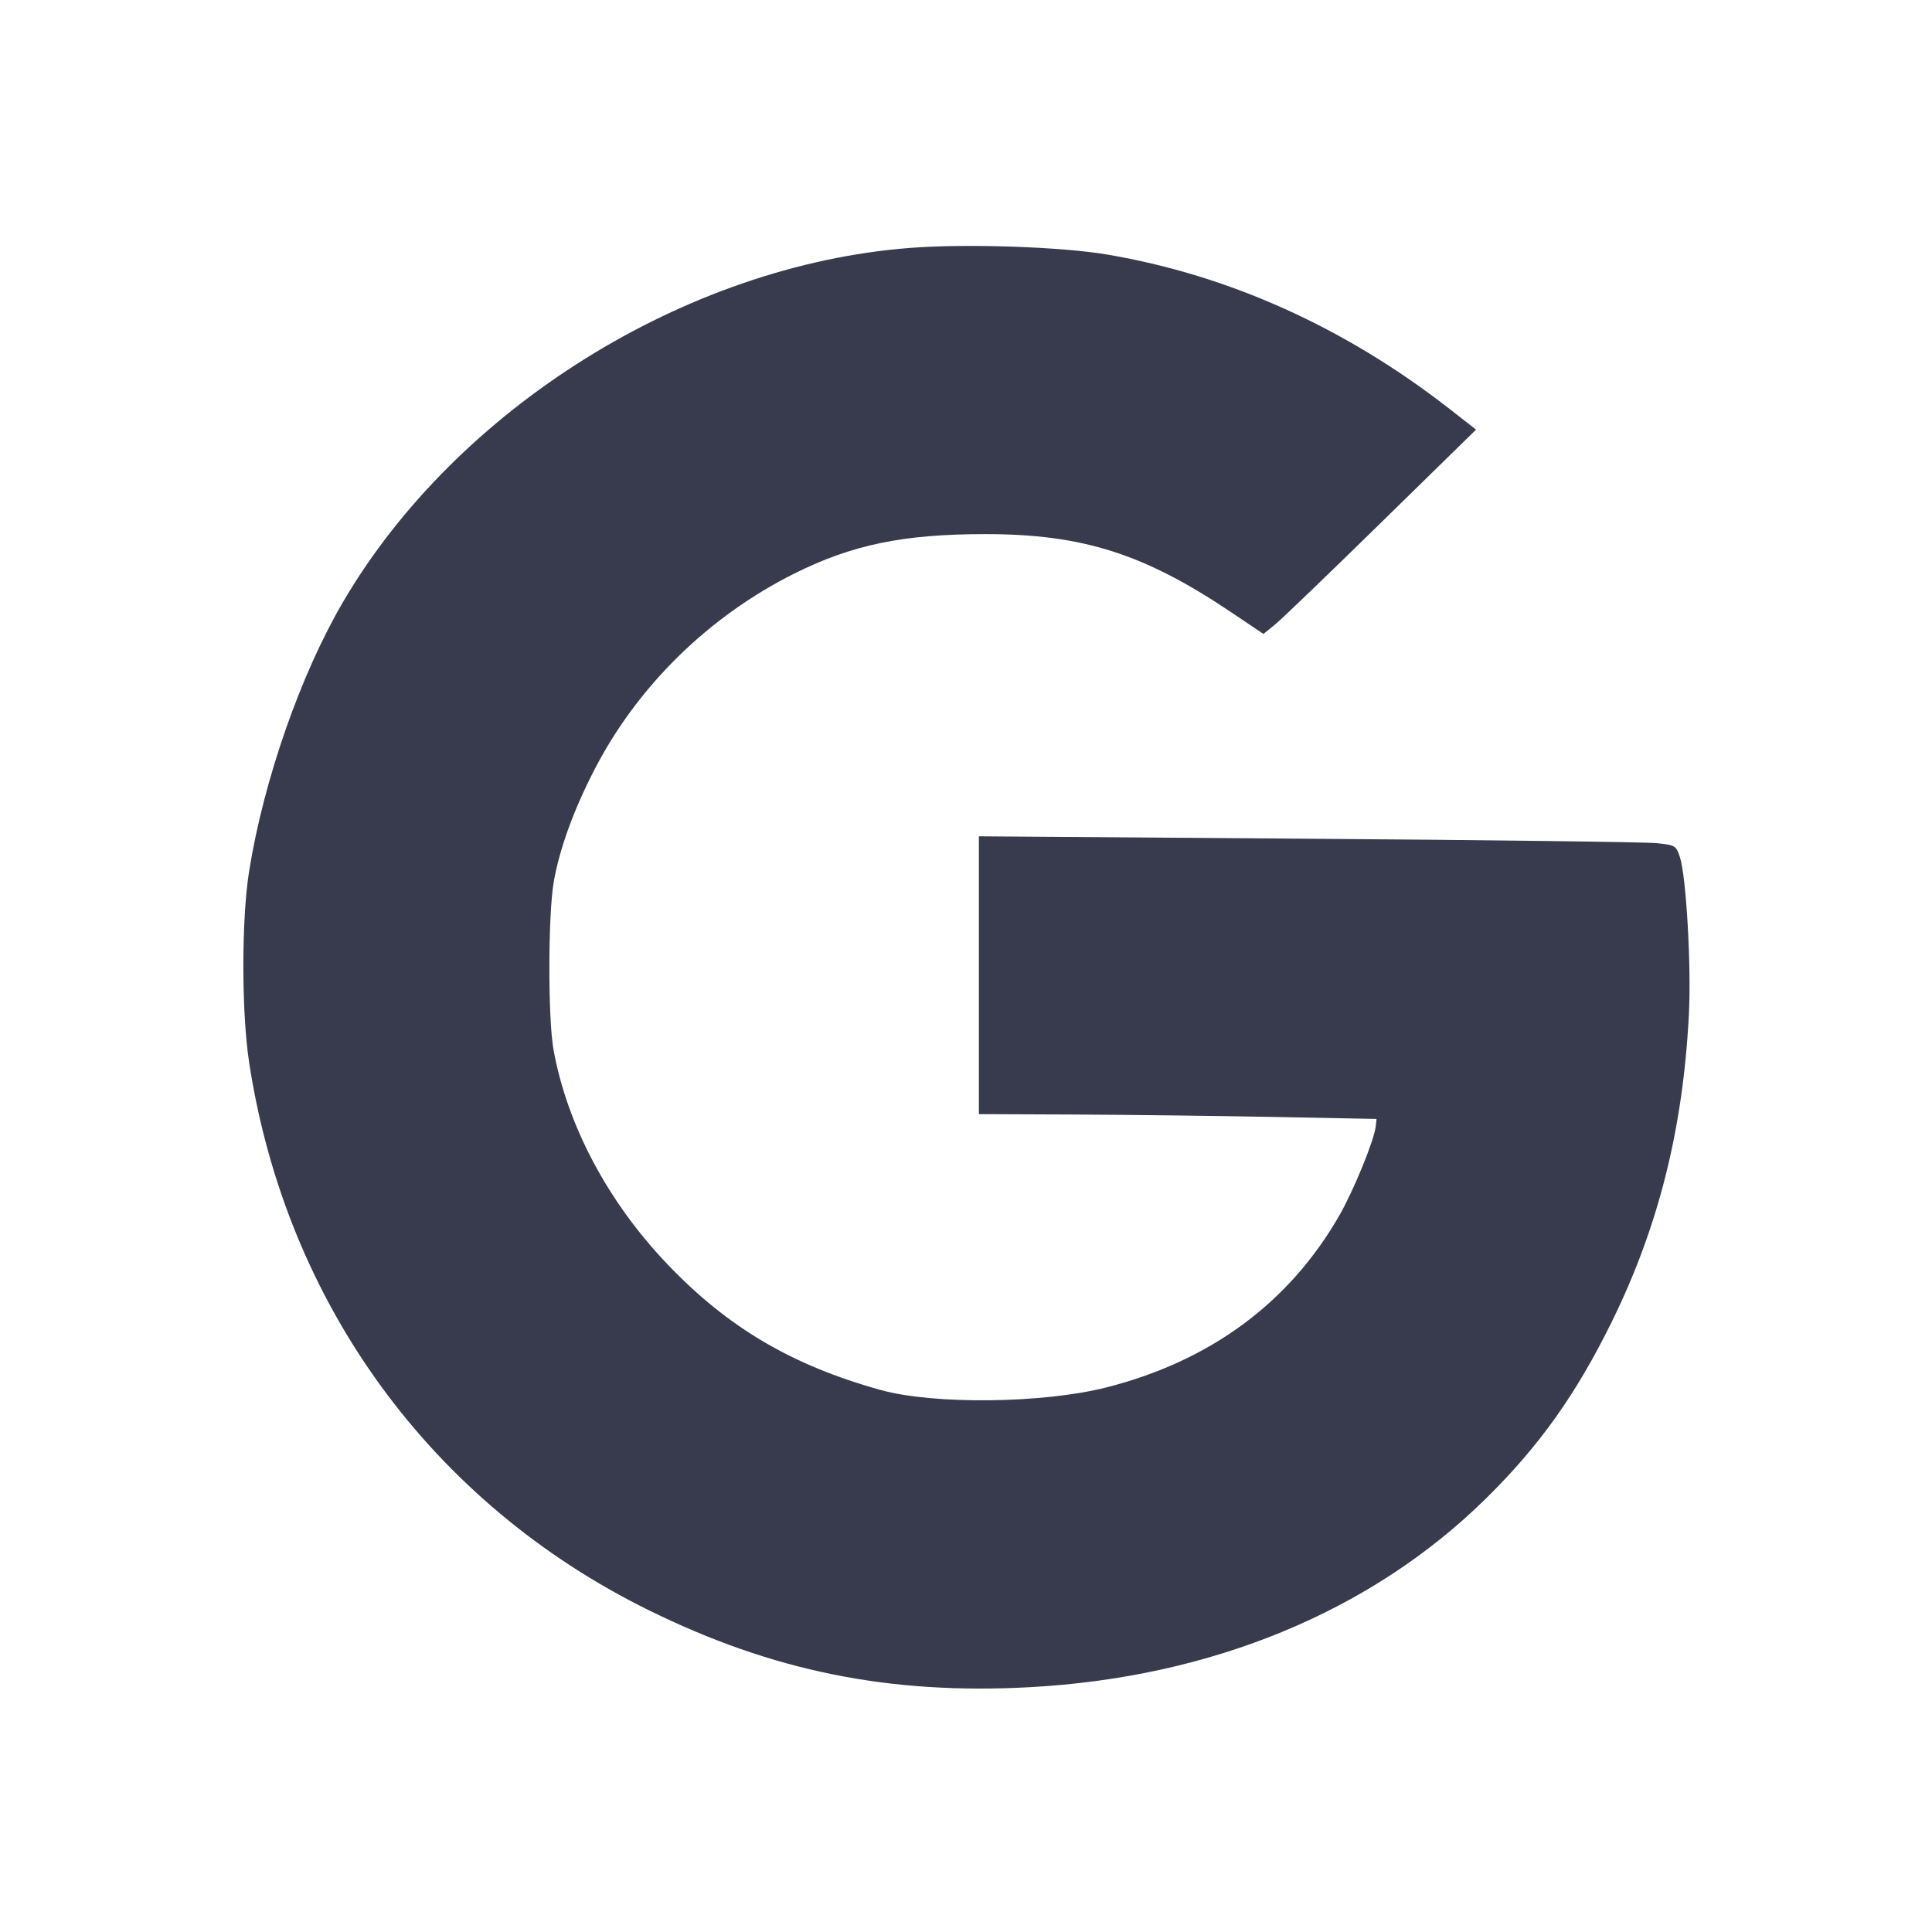
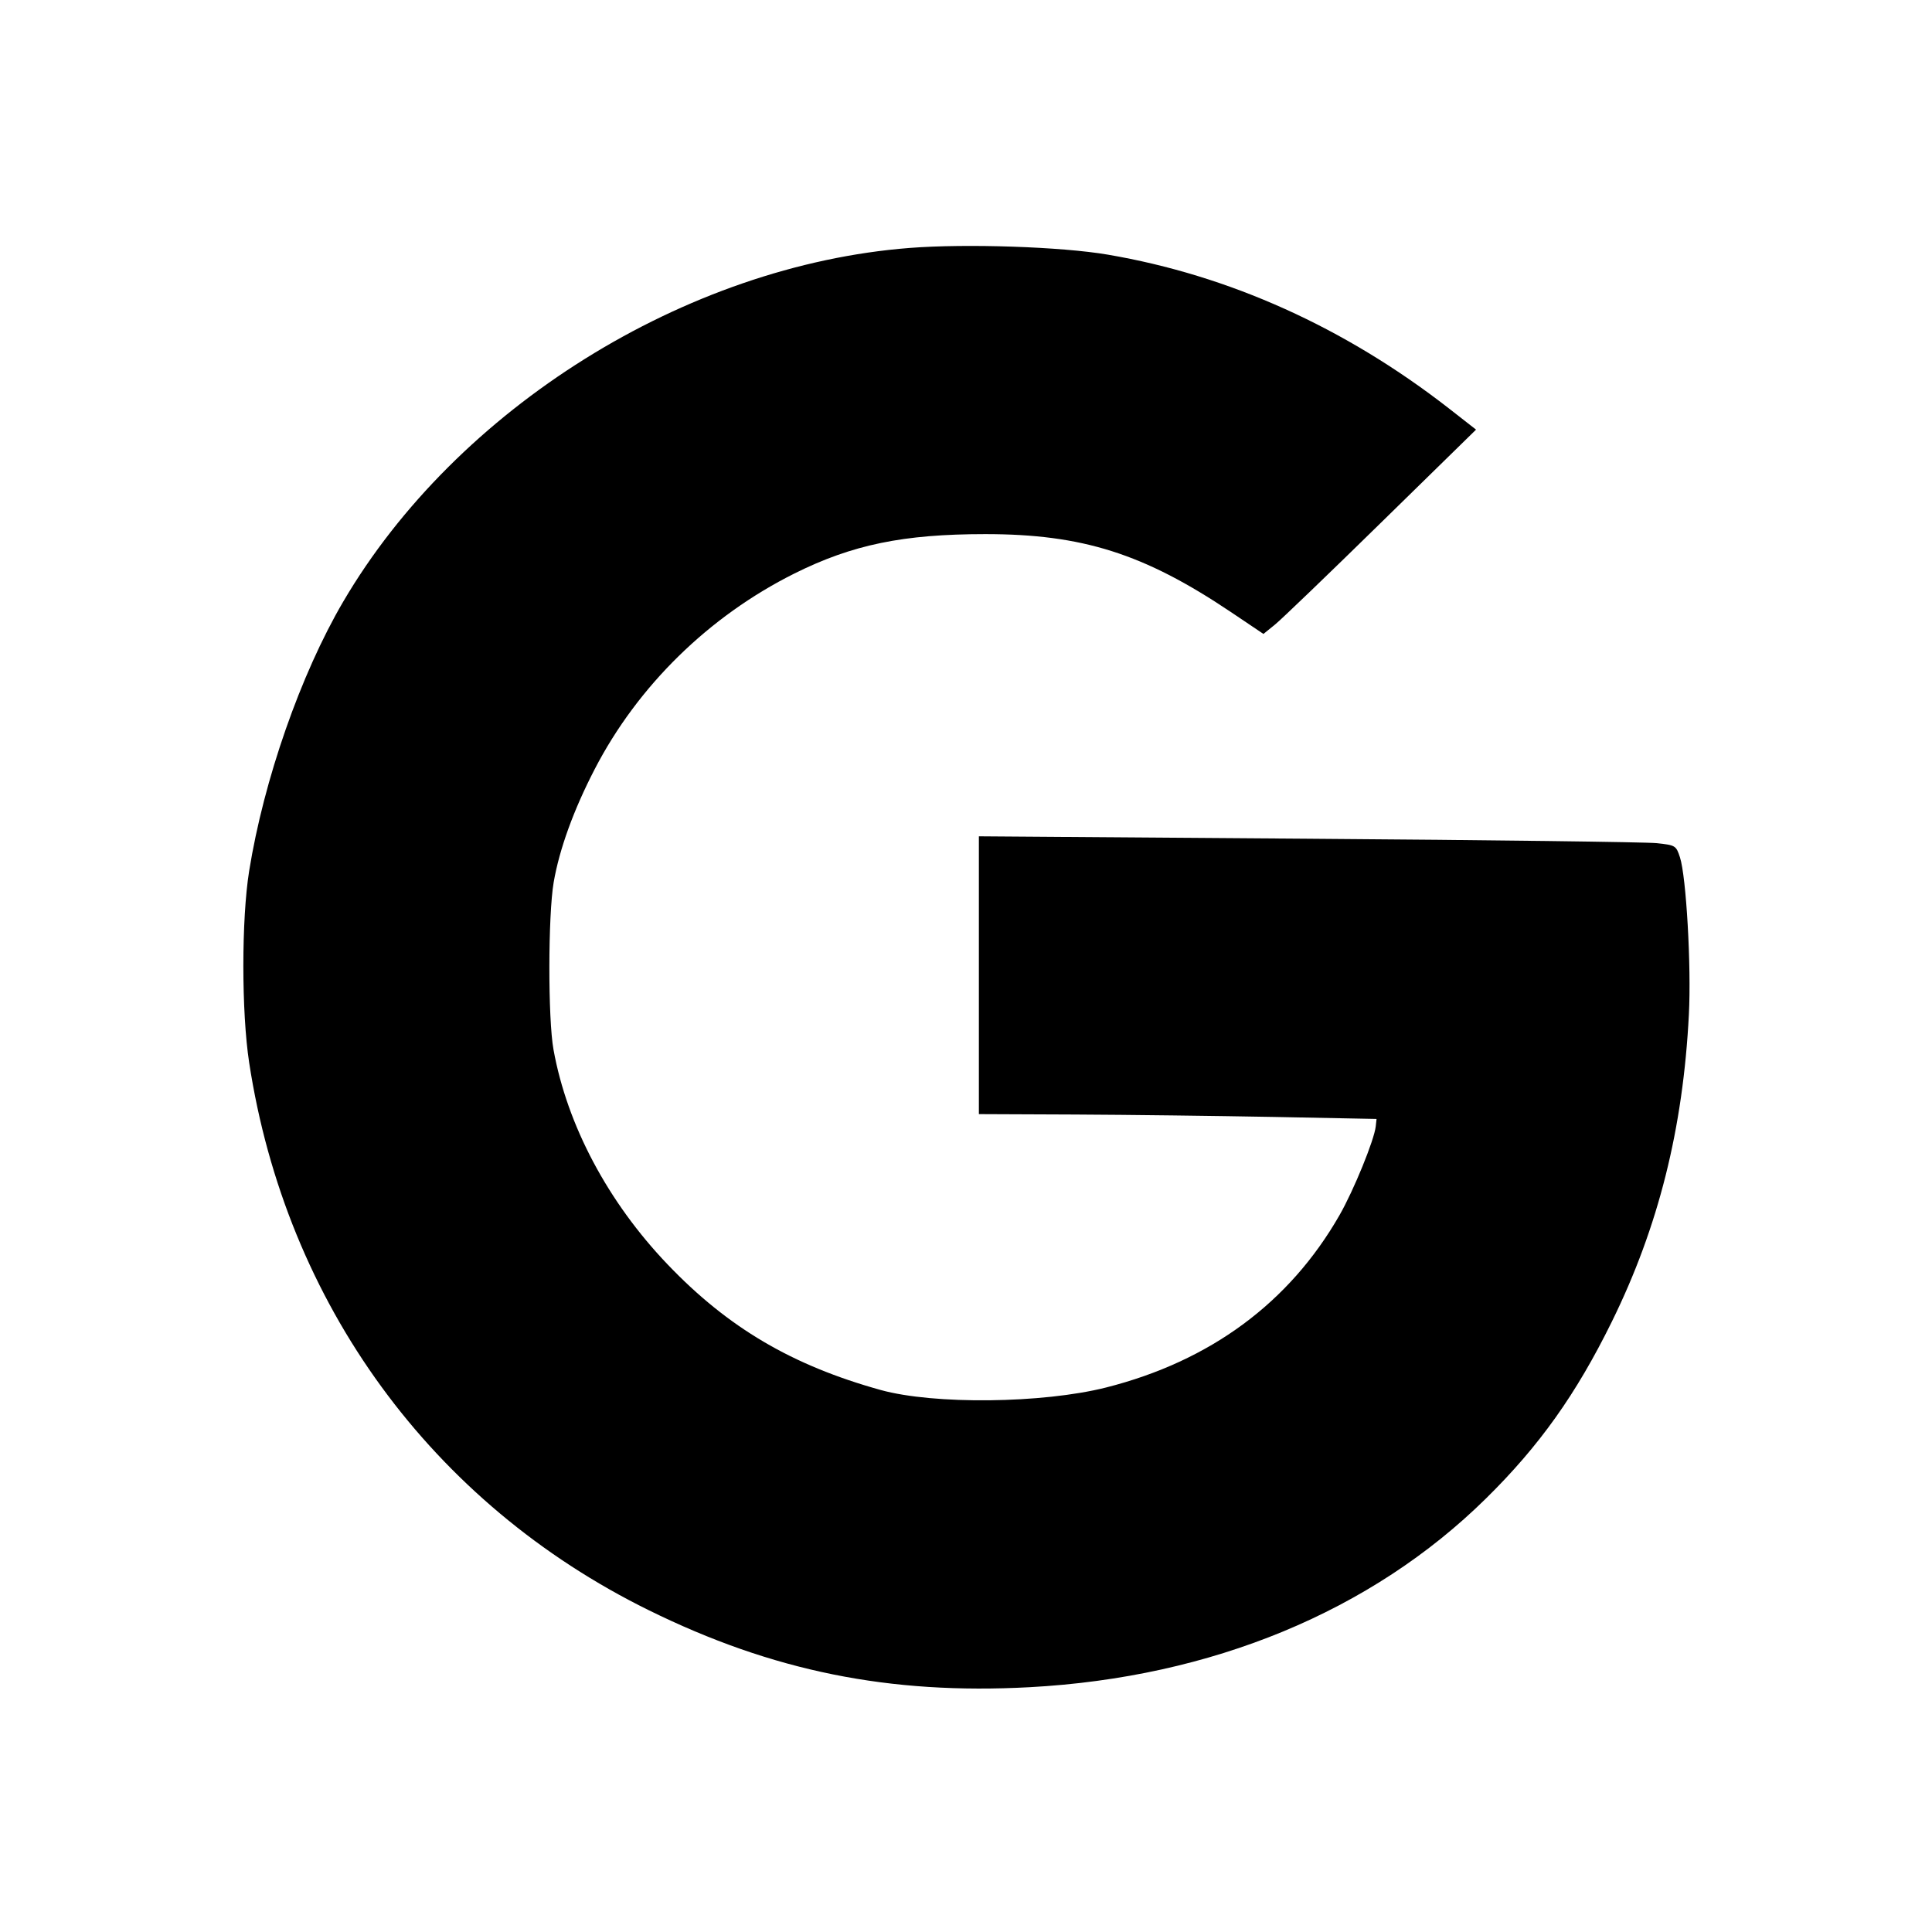
<svg xmlns="http://www.w3.org/2000/svg" width="24" height="24" fill="none">
-   <path d="M11.300 3.080 C 8.517 3.296,5.670 5.074,4.263 7.475 C 3.735 8.376,3.277 9.687,3.095 10.820 C 2.999 11.418,2.999 12.571,3.095 13.199 C 3.553 16.194,5.363 18.675,8.060 20.003 C 9.597 20.760,11.047 21.053,12.791 20.959 C 15.052 20.837,17.036 20.017,18.460 18.614 C 19.122 17.962,19.579 17.320,20.022 16.420 C 20.602 15.242,20.908 14.020,20.980 12.600 C 21.011 12.004,20.947 10.889,20.869 10.650 C 20.821 10.504,20.814 10.499,20.580 10.474 C 20.448 10.460,18.500 10.435,16.250 10.419 L 12.160 10.389 12.160 12.114 L 12.160 13.840 13.350 13.845 C 14.005 13.848,15.116 13.862,15.820 13.875 L 17.100 13.900 17.090 13.992 C 17.072 14.160,16.817 14.786,16.640 15.095 C 16.018 16.182,15.035 16.908,13.740 17.236 C 12.951 17.435,11.602 17.450,10.940 17.267 C 9.839 16.961,9.044 16.493,8.293 15.707 C 7.552 14.932,7.046 13.979,6.876 13.040 C 6.806 12.656,6.808 11.367,6.878 10.960 C 6.949 10.548,7.126 10.060,7.387 9.556 C 7.922 8.521,8.806 7.655,9.869 7.124 C 10.588 6.766,11.220 6.635,12.240 6.635 C 13.445 6.635,14.209 6.877,15.289 7.602 L 15.695 7.875 15.838 7.759 C 15.916 7.696,16.510 7.125,17.158 6.490 L 18.336 5.337 17.998 5.073 C 16.707 4.068,15.269 3.420,13.760 3.163 C 13.184 3.065,12.008 3.025,11.300 3.080 " fill="#373B4D" stroke="none" fill-rule="evenodd" />
+   <path d="M11.300 3.080 C 8.517 3.296,5.670 5.074,4.263 7.475 C 3.735 8.376,3.277 9.687,3.095 10.820 C 2.999 11.418,2.999 12.571,3.095 13.199 C 3.553 16.194,5.363 18.675,8.060 20.003 C 9.597 20.760,11.047 21.053,12.791 20.959 C 15.052 20.837,17.036 20.017,18.460 18.614 C 19.122 17.962,19.579 17.320,20.022 16.420 C 20.602 15.242,20.908 14.020,20.980 12.600 C 21.011 12.004,20.947 10.889,20.869 10.650 C 20.821 10.504,20.814 10.499,20.580 10.474 C 20.448 10.460,18.500 10.435,16.250 10.419 L 12.160 10.389 12.160 12.114 L 12.160 13.840 13.350 13.845 C 14.005 13.848,15.116 13.862,15.820 13.875 L 17.100 13.900 17.090 13.992 C 17.072 14.160,16.817 14.786,16.640 15.095 C 16.018 16.182,15.035 16.908,13.740 17.236 C 12.951 17.435,11.602 17.450,10.940 17.267 C 9.839 16.961,9.044 16.493,8.293 15.707 C 7.552 14.932,7.046 13.979,6.876 13.040 C 6.806 12.656,6.808 11.367,6.878 10.960 C 6.949 10.548,7.126 10.060,7.387 9.556 C 7.922 8.521,8.806 7.655,9.869 7.124 C 10.588 6.766,11.220 6.635,12.240 6.635 C 13.445 6.635,14.209 6.877,15.289 7.602 L 15.695 7.875 15.838 7.759 C 15.916 7.696,16.510 7.125,17.158 6.490 L 18.336 5.337 17.998 5.073 C 16.707 4.068,15.269 3.420,13.760 3.163 C 13.184 3.065,12.008 3.025,11.300 3.080 " fill="currentColor" stroke="none" fill-rule="evenodd" />
</svg>
